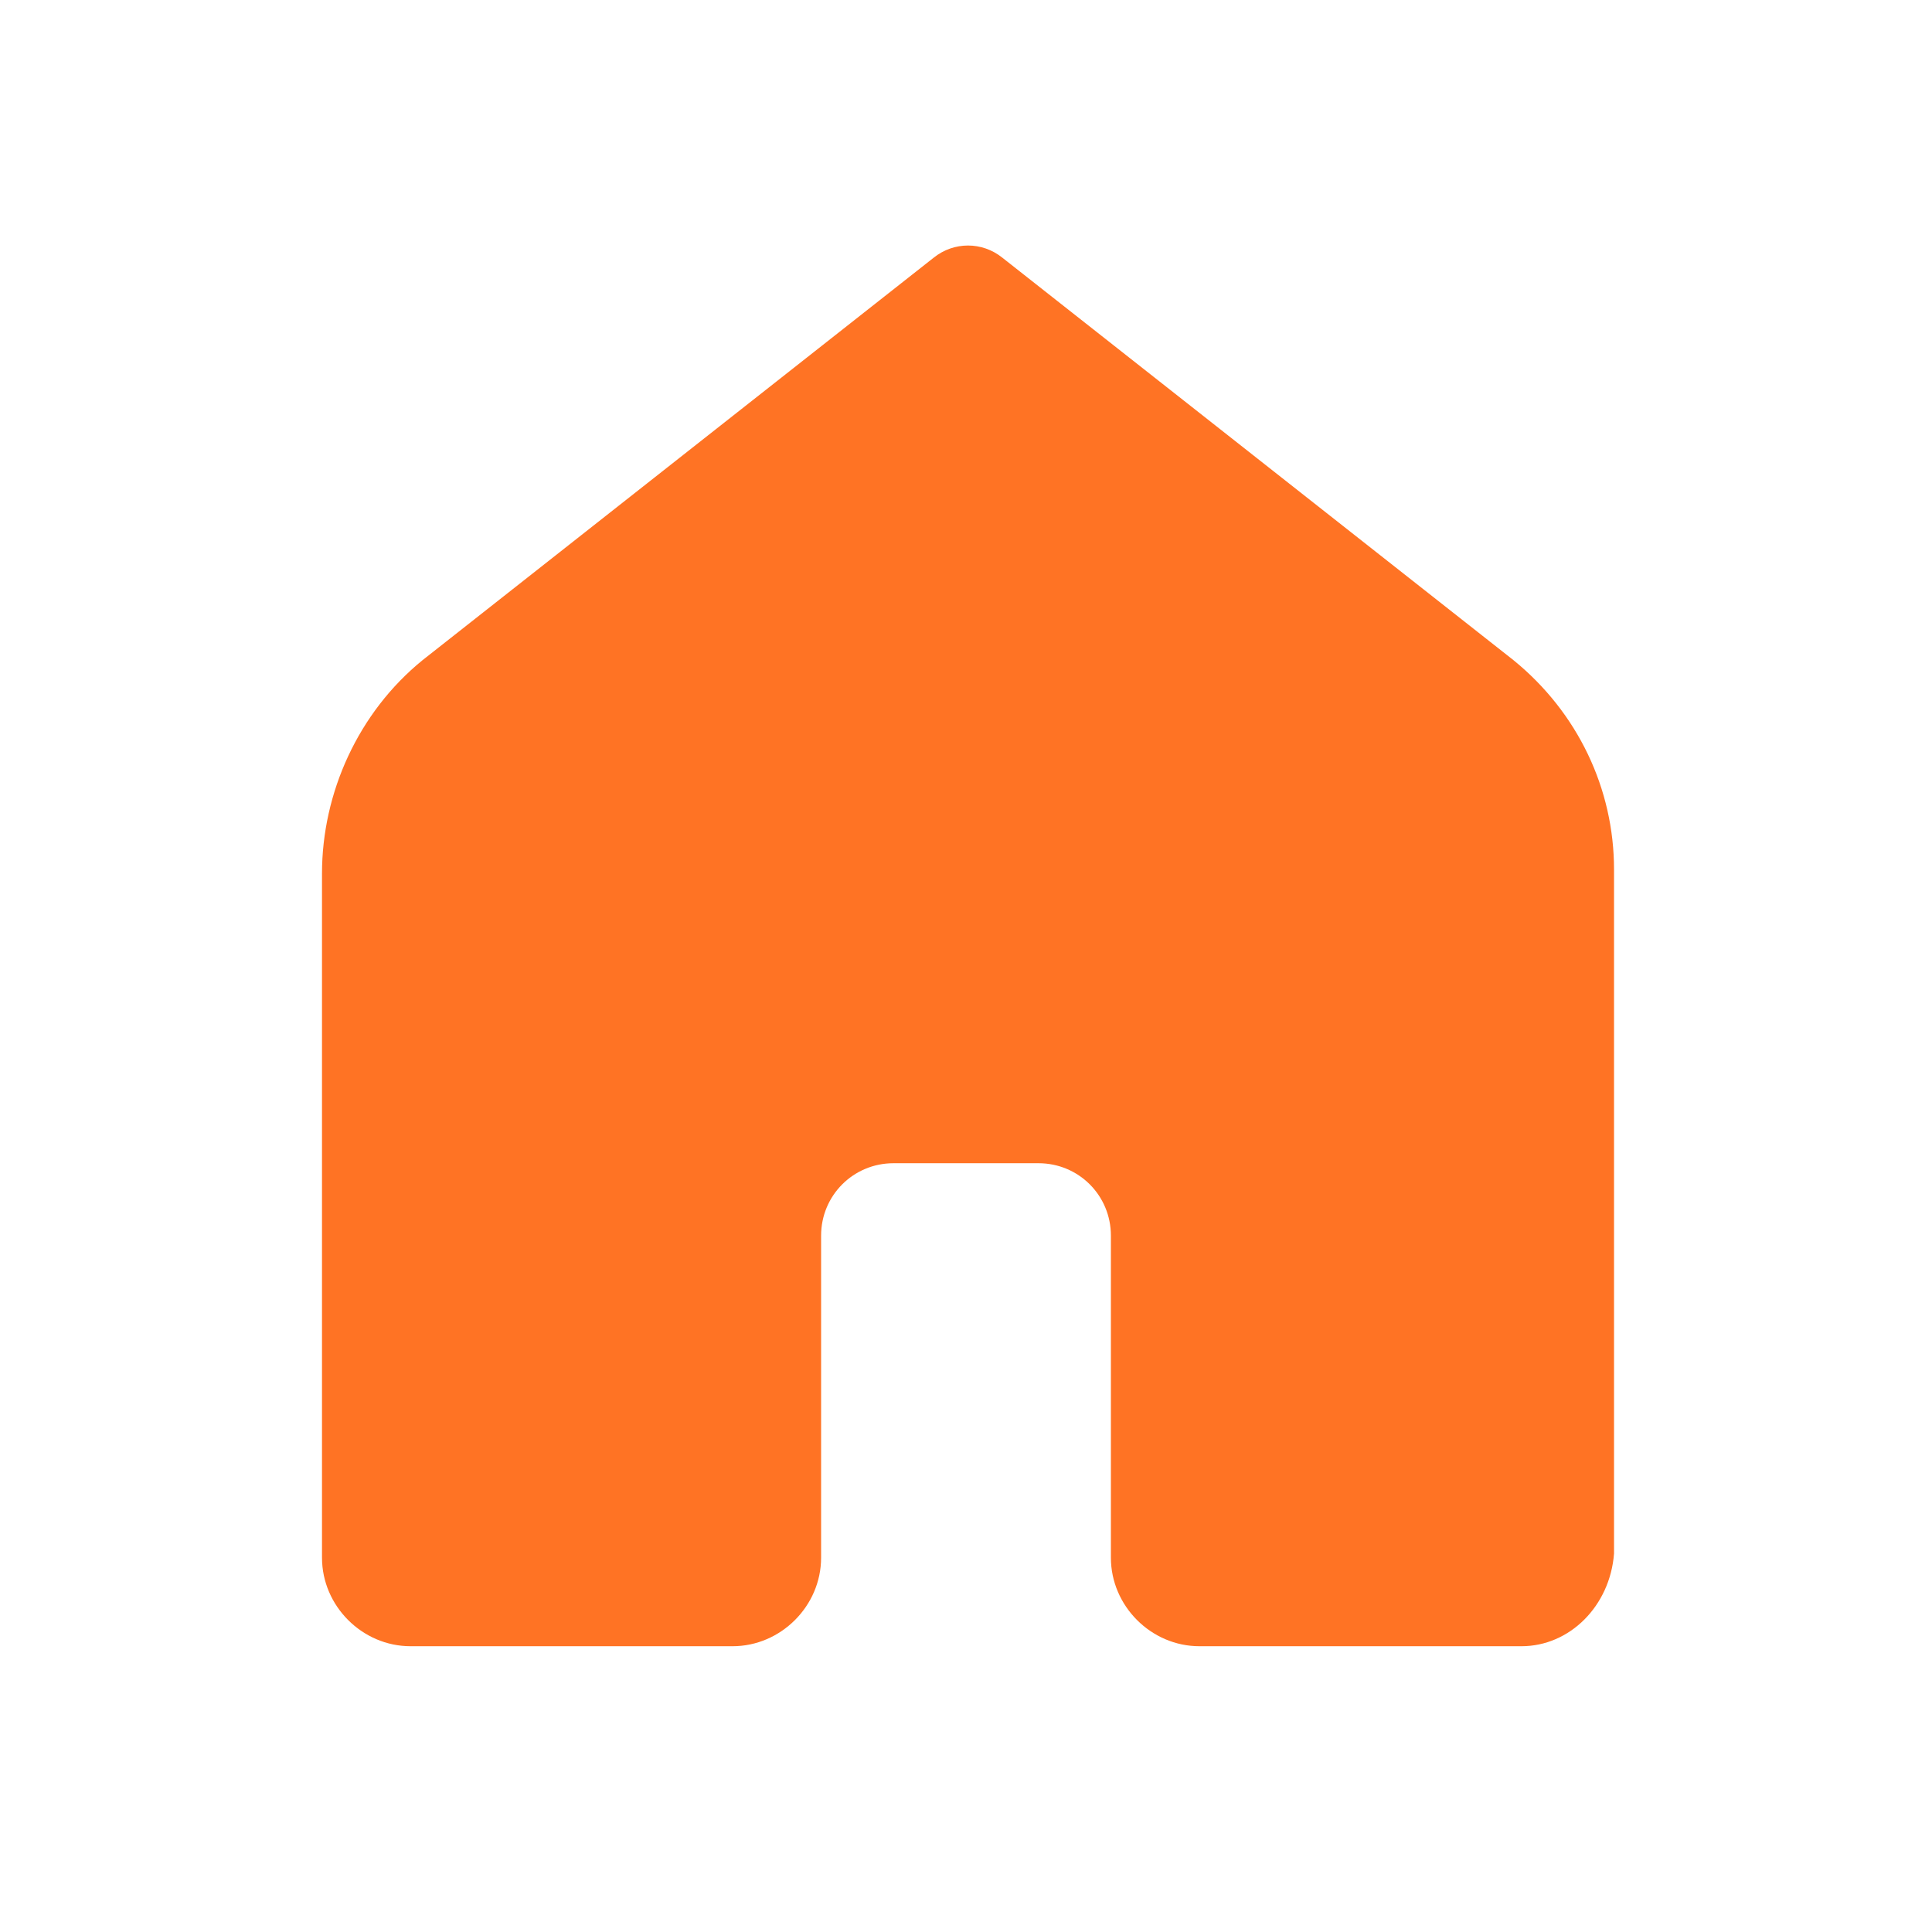
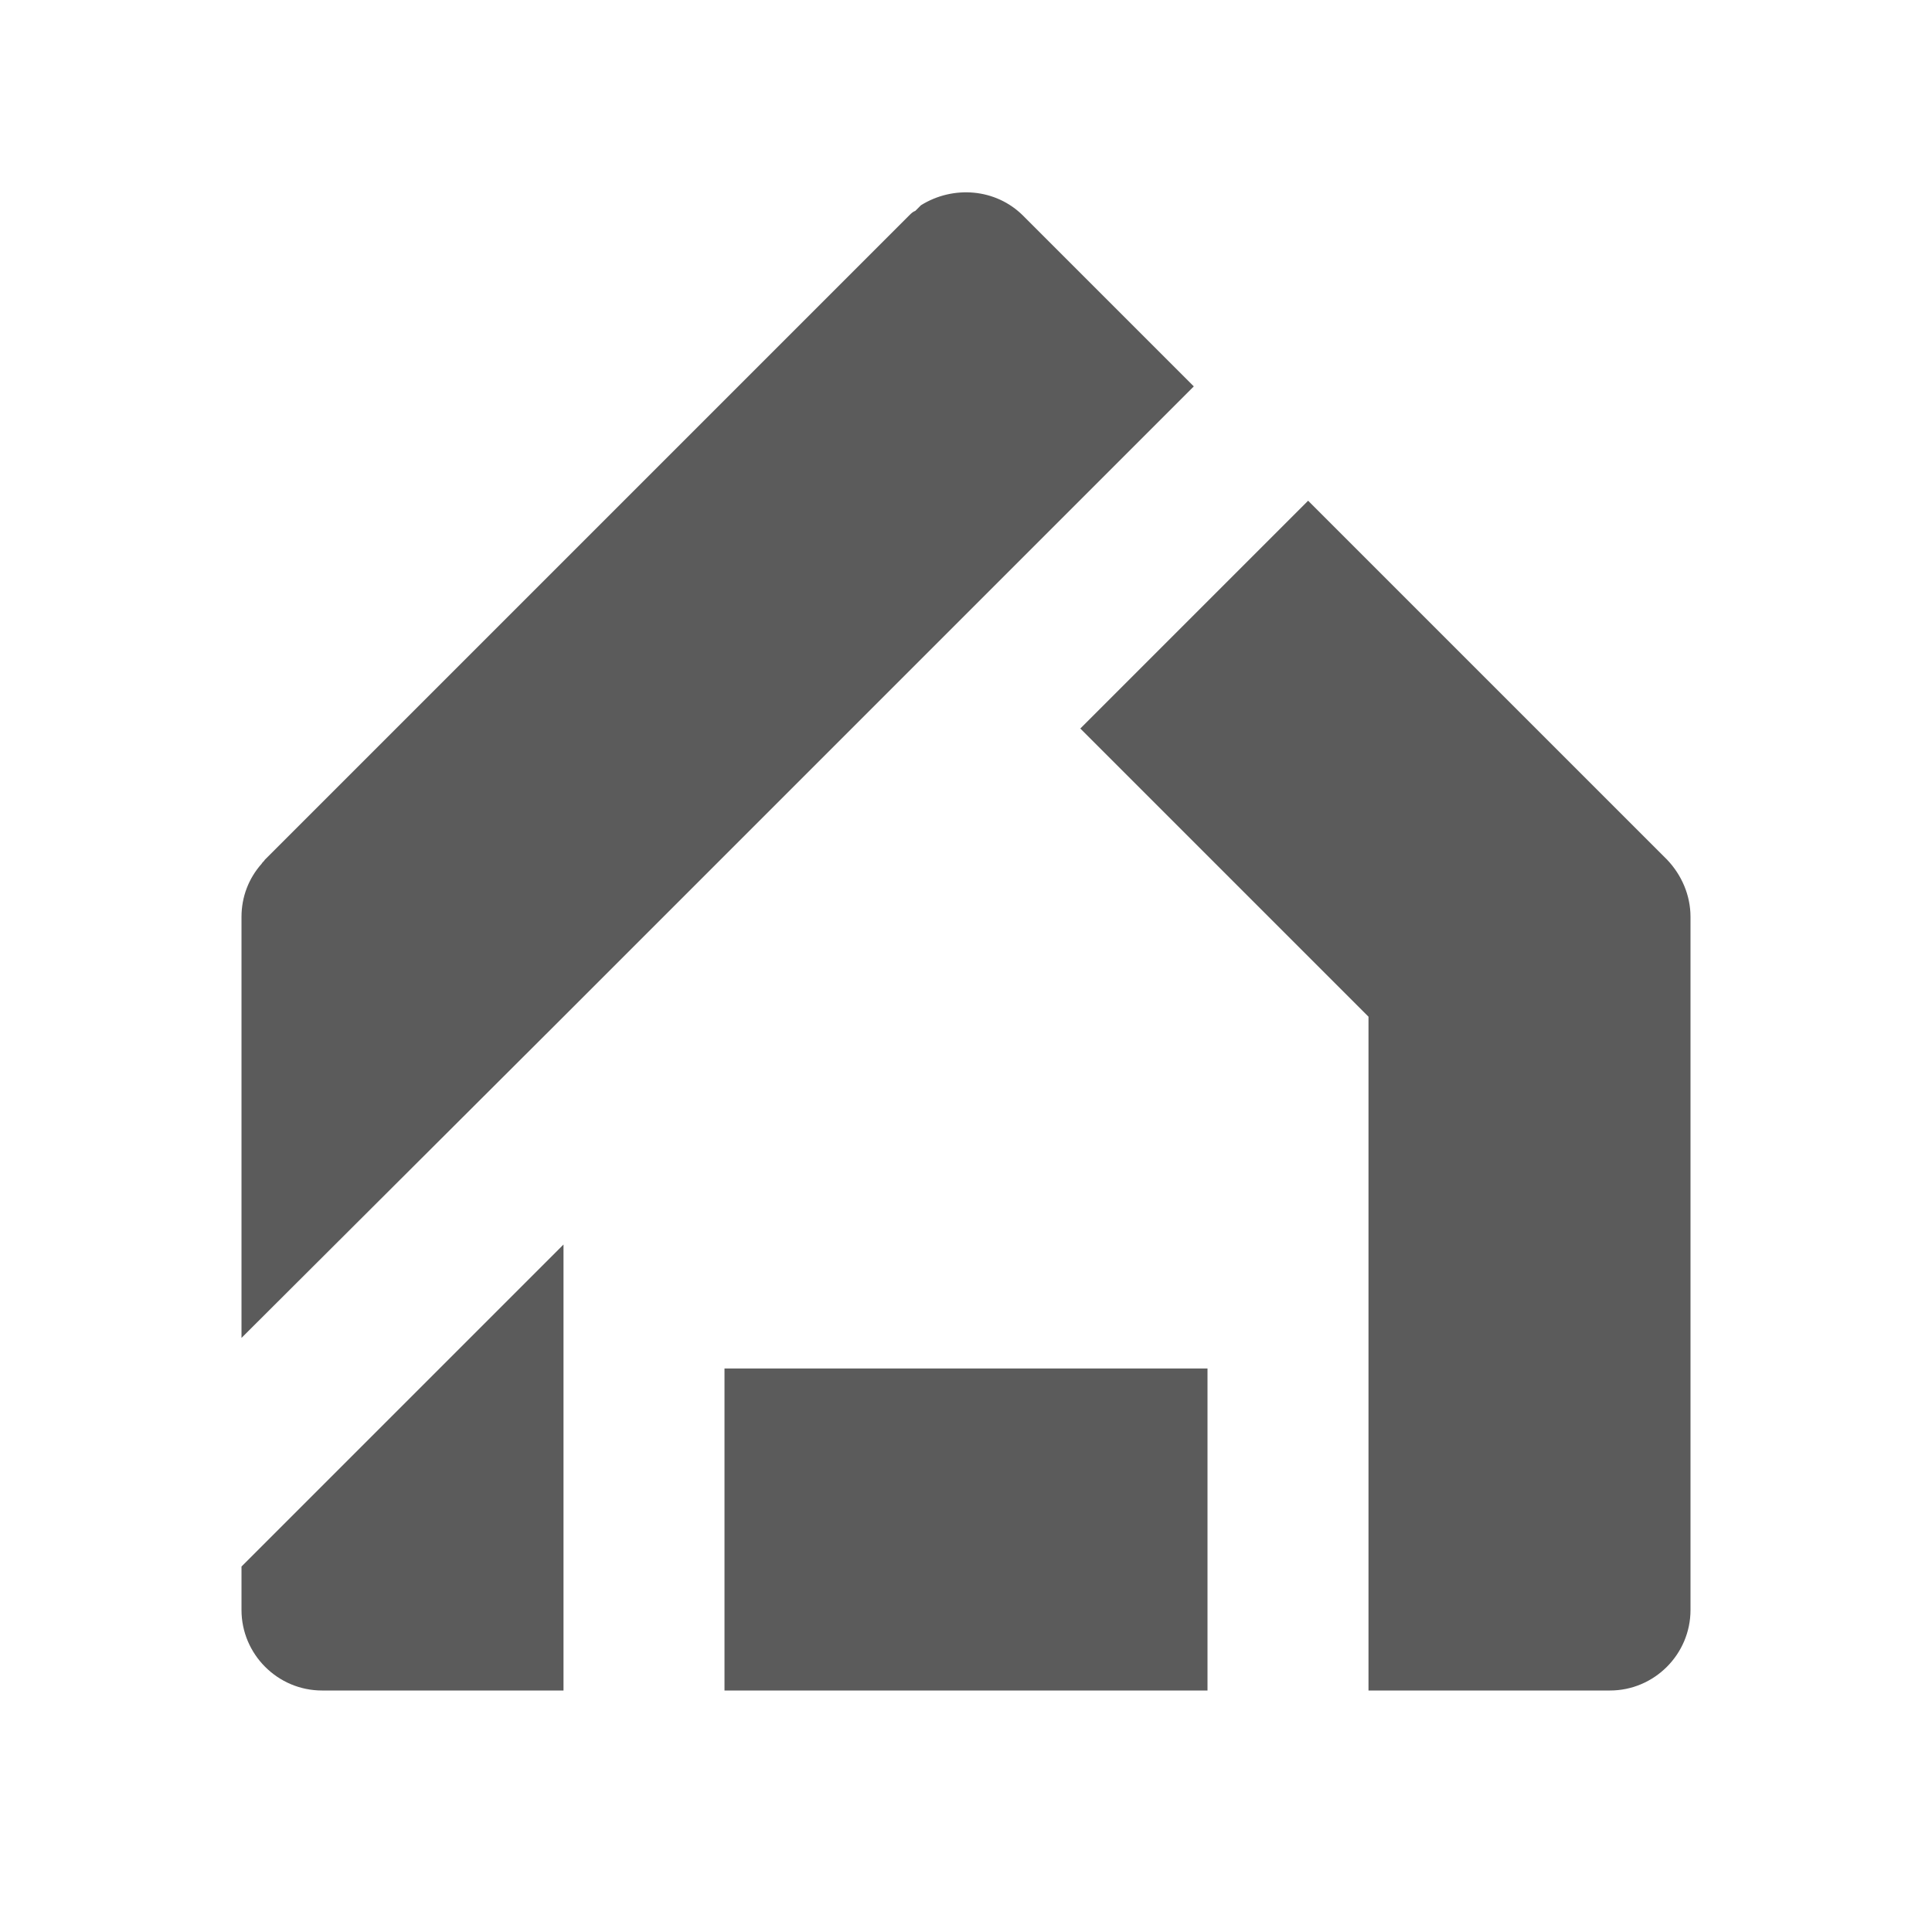
- <svg xmlns="http://www.w3.org/2000/svg" version="1.1" id="Layer_1" x="0px" y="0px" viewBox="0 0 48 48" style="enable-background:new 0 0 48 48;" xml:space="preserve">
-   <style type="text/css">
- 	.st0{fill:#FF7324;}
- </style>
-   <path class="st0" d="M37.8,40.9h-8c-1.2,0-2.2-1-2.2-2.2v-8c0-1-0.8-1.8-1.8-1.8h-3.6c-1,0-1.8,0.8-1.8,1.8v8c0,1.2-1,2.2-2.2,2.2  h-8c-1.2,0-2.2-1-2.2-2.2v-17c0-2,0.9-4,2.5-5.3l12.7-10c0.5-0.4,1.2-0.4,1.7,0l12.7,10c1.6,1.3,2.5,3.2,2.5,5.2v17  C40,39.9,39,40.9,37.8,40.9z" />
+ <svg xmlns="http://www.w3.org/2000/svg" viewBox="0 0 24 24" width="48" height="48">
+   <path d="M9 17h6v4H9V17zM3 19.46l4-4V21H4c-.55 0-1-.45-1-1V19.46zM14.83 4.8L7 12.63l-4 3.99v-5.23c0-.25.09-.48.25-.66.01-.02.03-.03.04-.05l8-8c.03-.03.05-.05.08-.06l.07-.07c.4-.25.93-.21 1.27.13L14.83 4.8zM21 11.39V20c0 .55-.45 1-1 1h-3v-8.37l-3.58-3.58 2.83-2.83 4.46 4.46C20.89 10.87 21 11.12 21 11.39z" fill="#5B5B5B" />
</svg>
